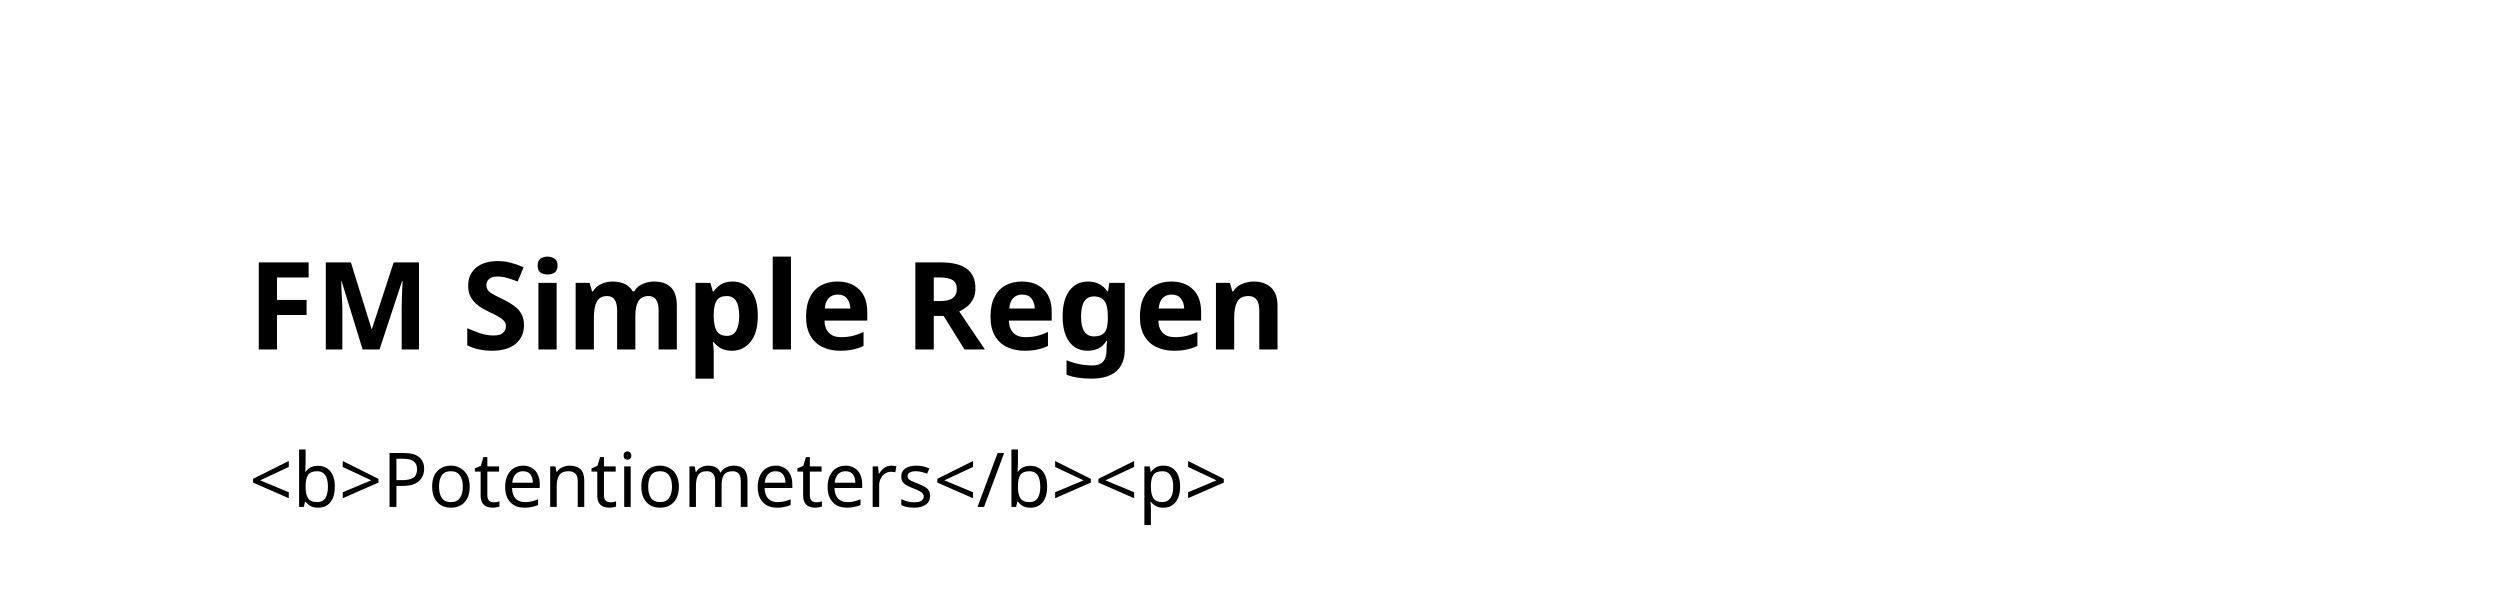
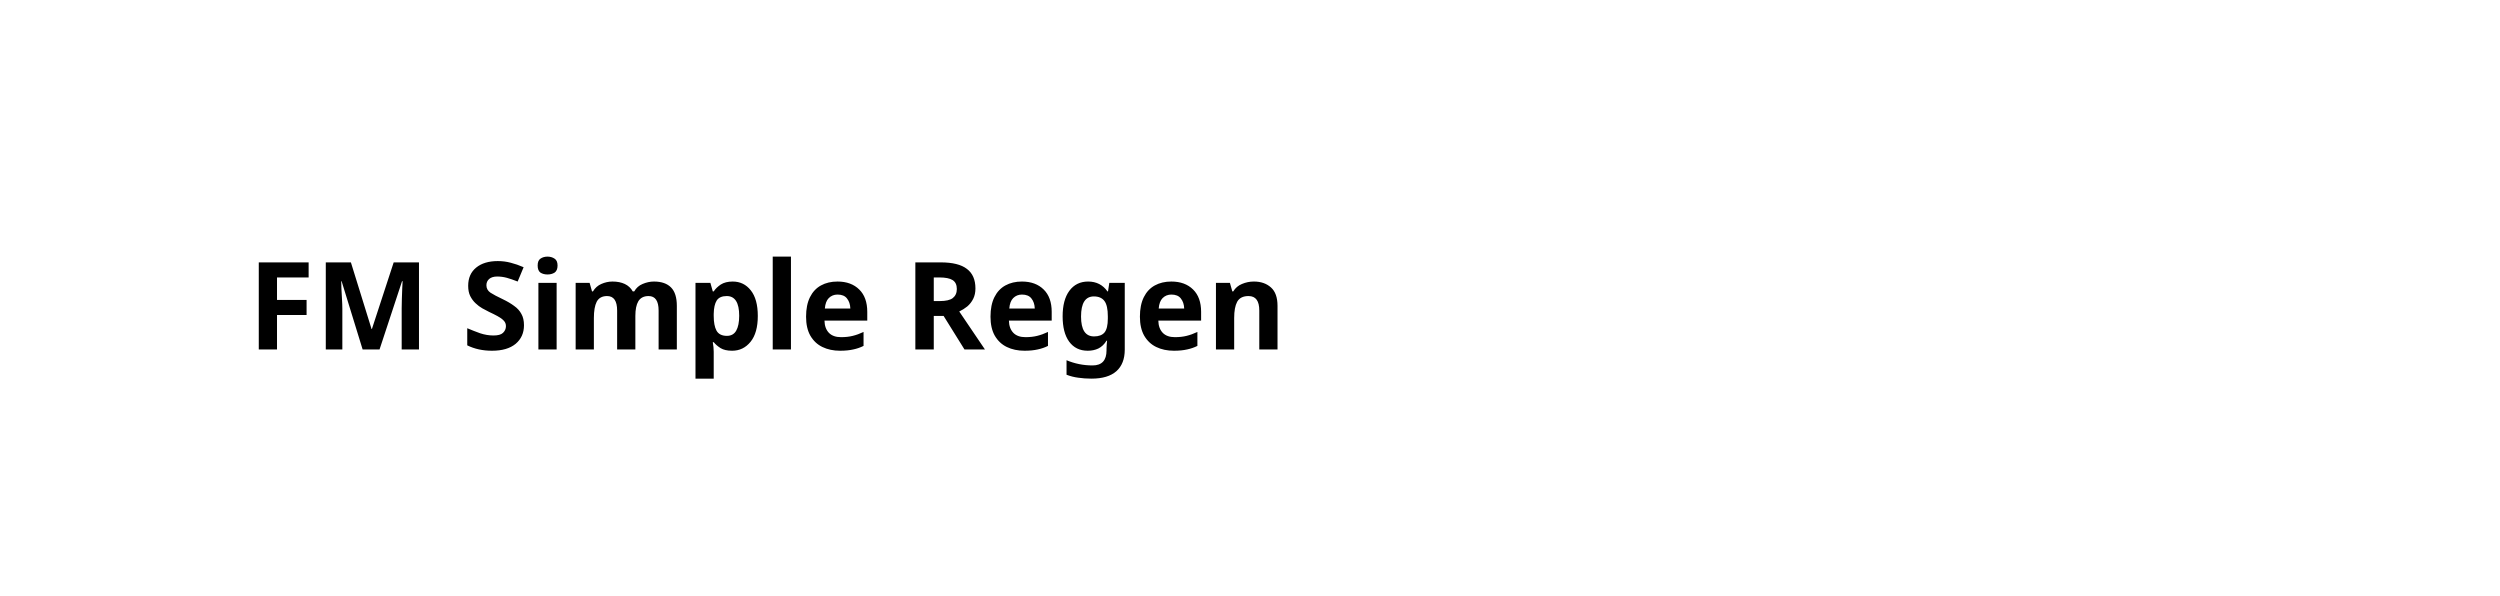
<svg xmlns="http://www.w3.org/2000/svg" viewBox="0 0 210 50" height="5cm" width="21cm">
  <g font-weight="400" letter-spacing="0" word-spacing="0" stroke-width=".214">
    <text style="line-height:1.25" x="-.35" y="27.019" font-family="sans-serif" transform="translate(21.167 2.333)">
      <tspan x="-.35" y="27.019" style="-inkscape-font-specification:'Century Gothic, Bold';font-variant-ligatures:normal;font-variant-caps:normal;font-variant-numeric:normal;font-feature-settings:normal;text-align:start" font-weight="700" font-size="10.253" font-family="Century Gothic">FM Simple Regen</tspan>
    </text>
    <text style="line-height:1.25;-inkscape-font-specification:'Century Gothic, Normal';font-variant-ligatures:normal;font-variant-caps:normal;font-variant-numeric:normal;font-feature-settings:normal;text-align:start" x="-.223" y="40.249" font-size="6.35" font-family="Century Gothic" transform="translate(21.167 2.333)">
-       <tspan style="-inkscape-font-specification:'Century Gothic, Normal';font-variant-ligatures:normal;font-variant-caps:normal;font-variant-numeric:normal;font-feature-settings:normal;text-align:start" x="-.223" y="40.249">&lt;b&gt;Potentiometers&lt;/b&gt;&lt;p&gt;</tspan>
+       <tspan style="-inkscape-font-specification:'Century Gothic, Normal';font-variant-ligatures:normal;font-variant-caps:normal;font-variant-numeric:normal;font-feature-settings:normal;text-align:start" x="-.223" y="40.249" />
    </text>
  </g>
</svg>
